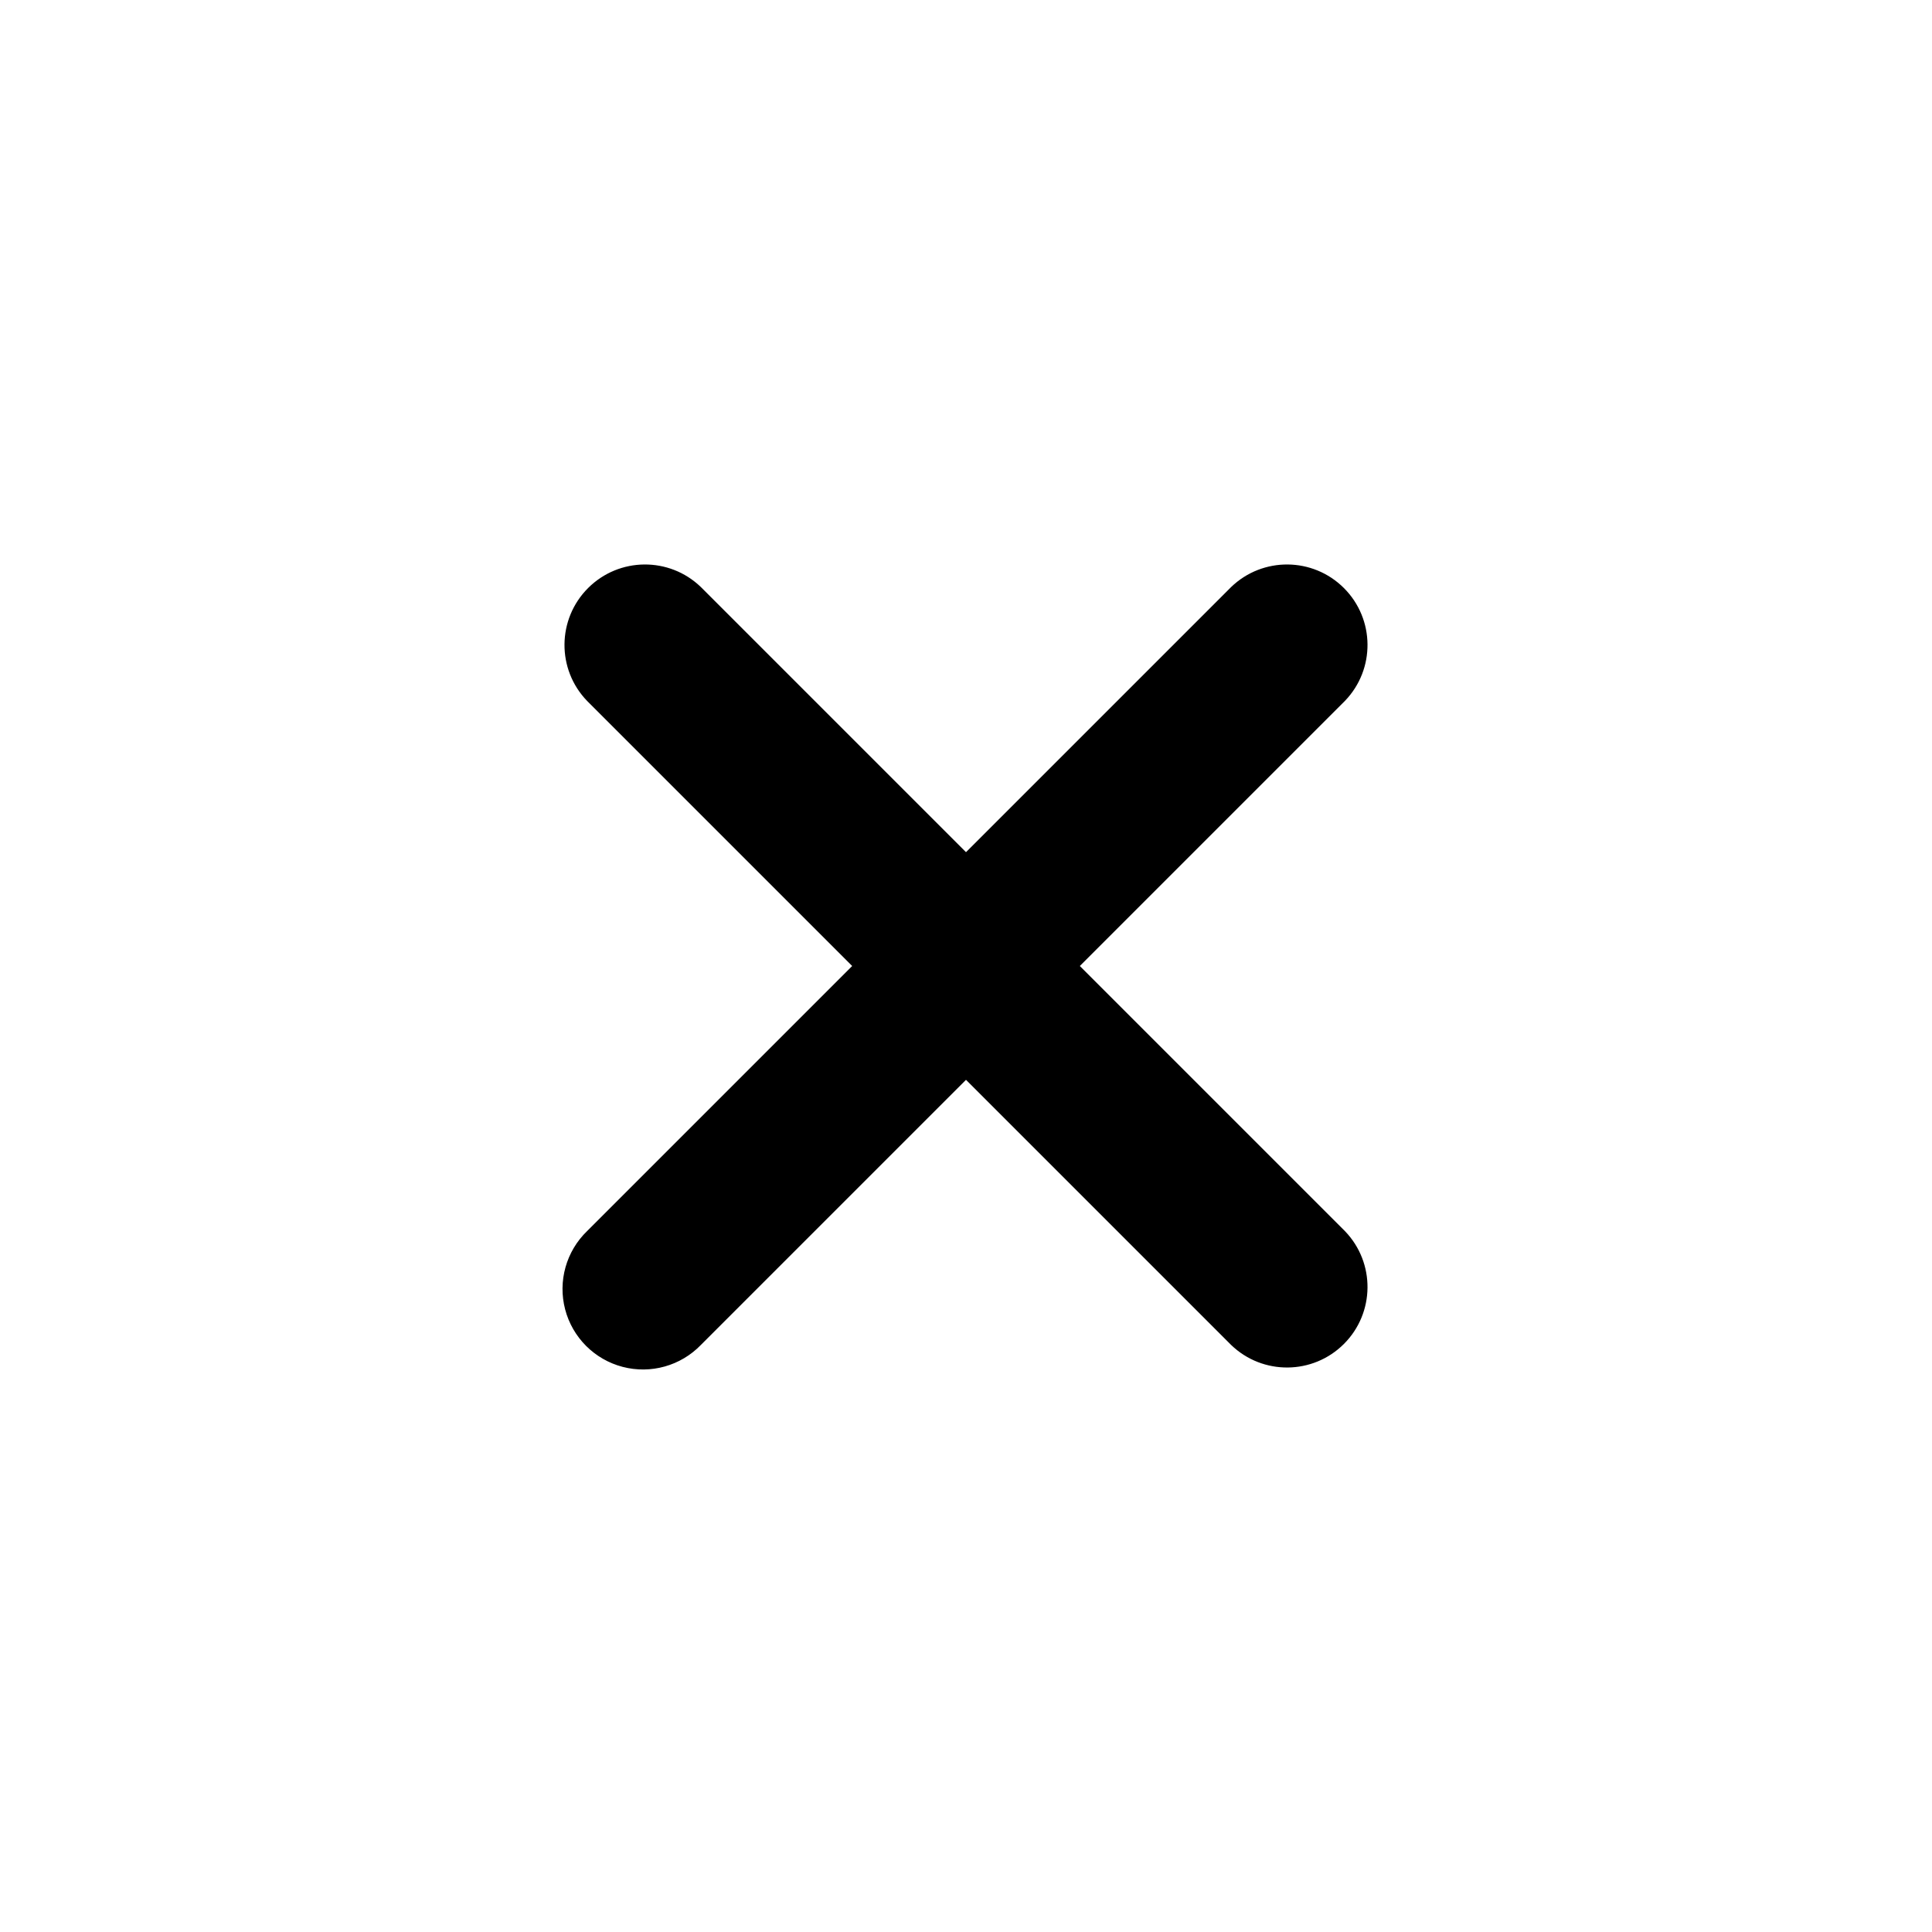
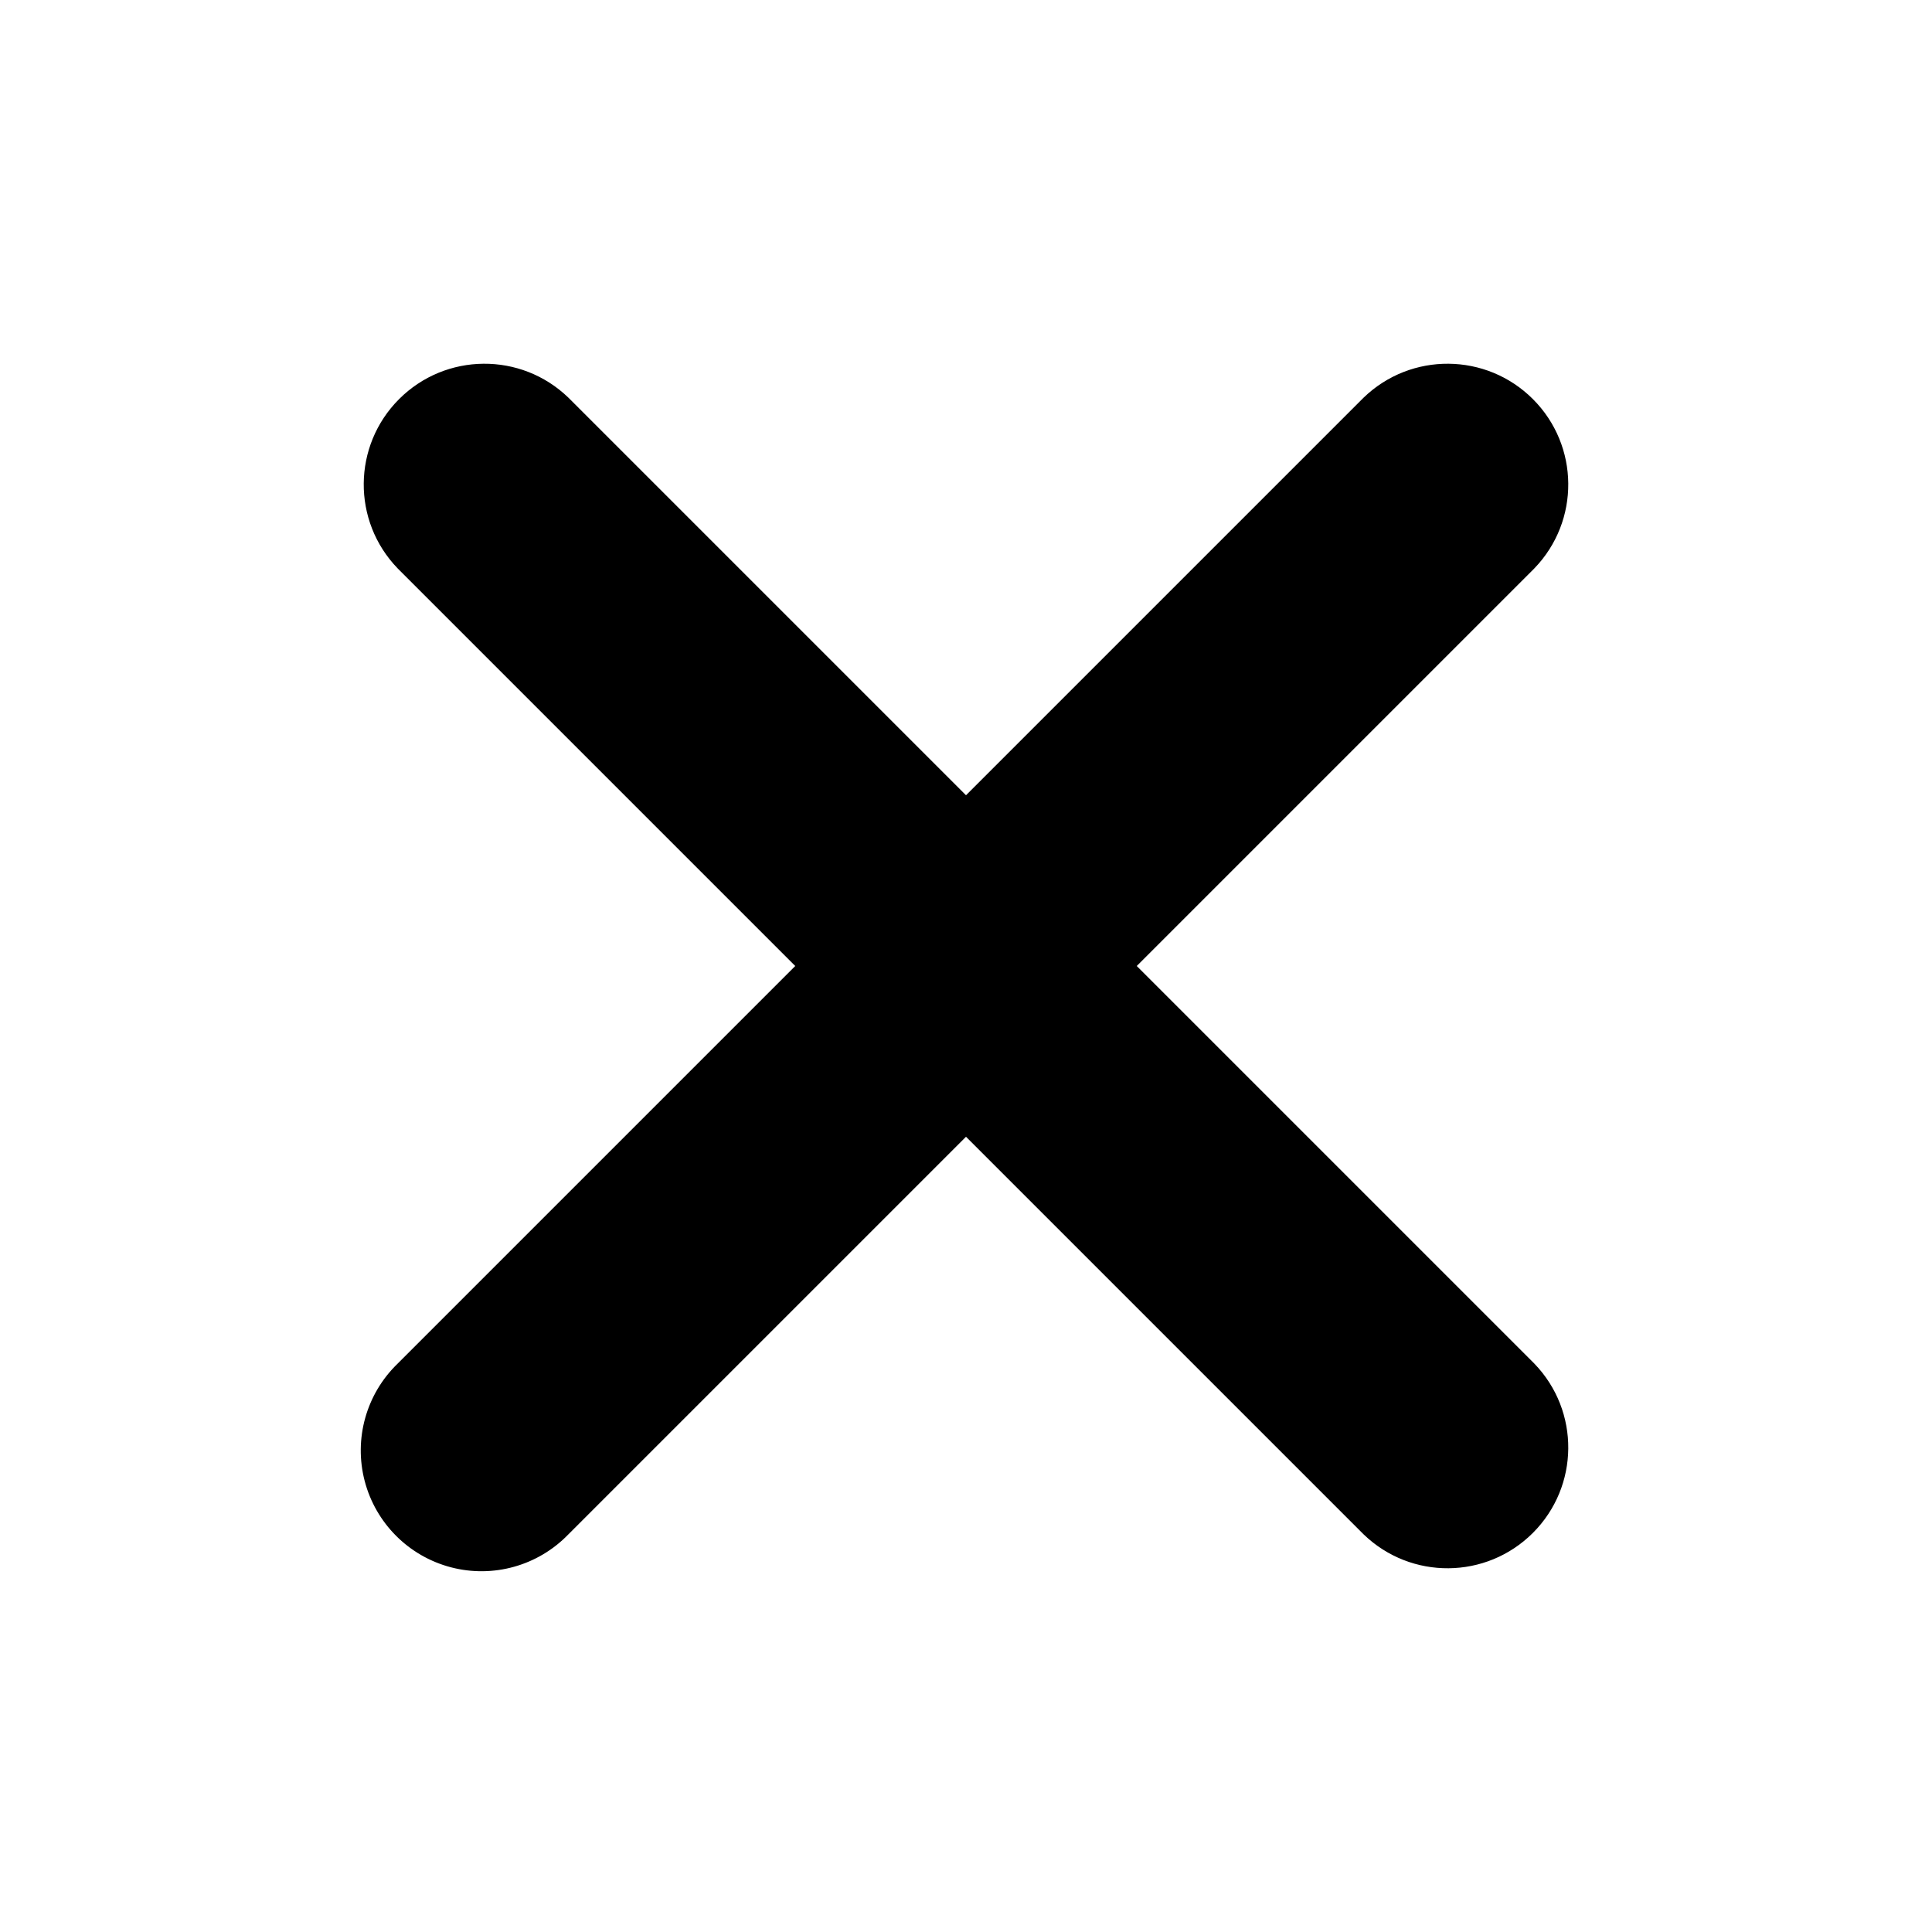
<svg xmlns="http://www.w3.org/2000/svg" focusable="false" height="1em" width="1em">
  <g id="tuiIconClose">
-     <svg fill="none" height="1em" overflow="visible" viewBox="0 0 24 24" width="1em" x="50%" y="50%">
+     <svg fill="none" height="1.5em" overflow="visible" viewBox="0 0 24 24" width="1.5em" x="50%" y="50%">
      <svg x="-12" y="-12">
        <path clip-rule="evenodd" d="M8.707 7.293a1 1 0 0 0-1.414 1.414L10.586 12l-3.293 3.293a1 1 0 1 0 1.414 1.414L12 13.414l3.293 3.293a1 1 0 0 0 1.414-1.414L13.414 12l3.293-3.293a1 1 0 0 0-1.414-1.414L12 10.586 8.707 7.293z" fill="currentColor" fill-rule="evenodd" />
      </svg>
    </svg>
  </g>
</svg>
